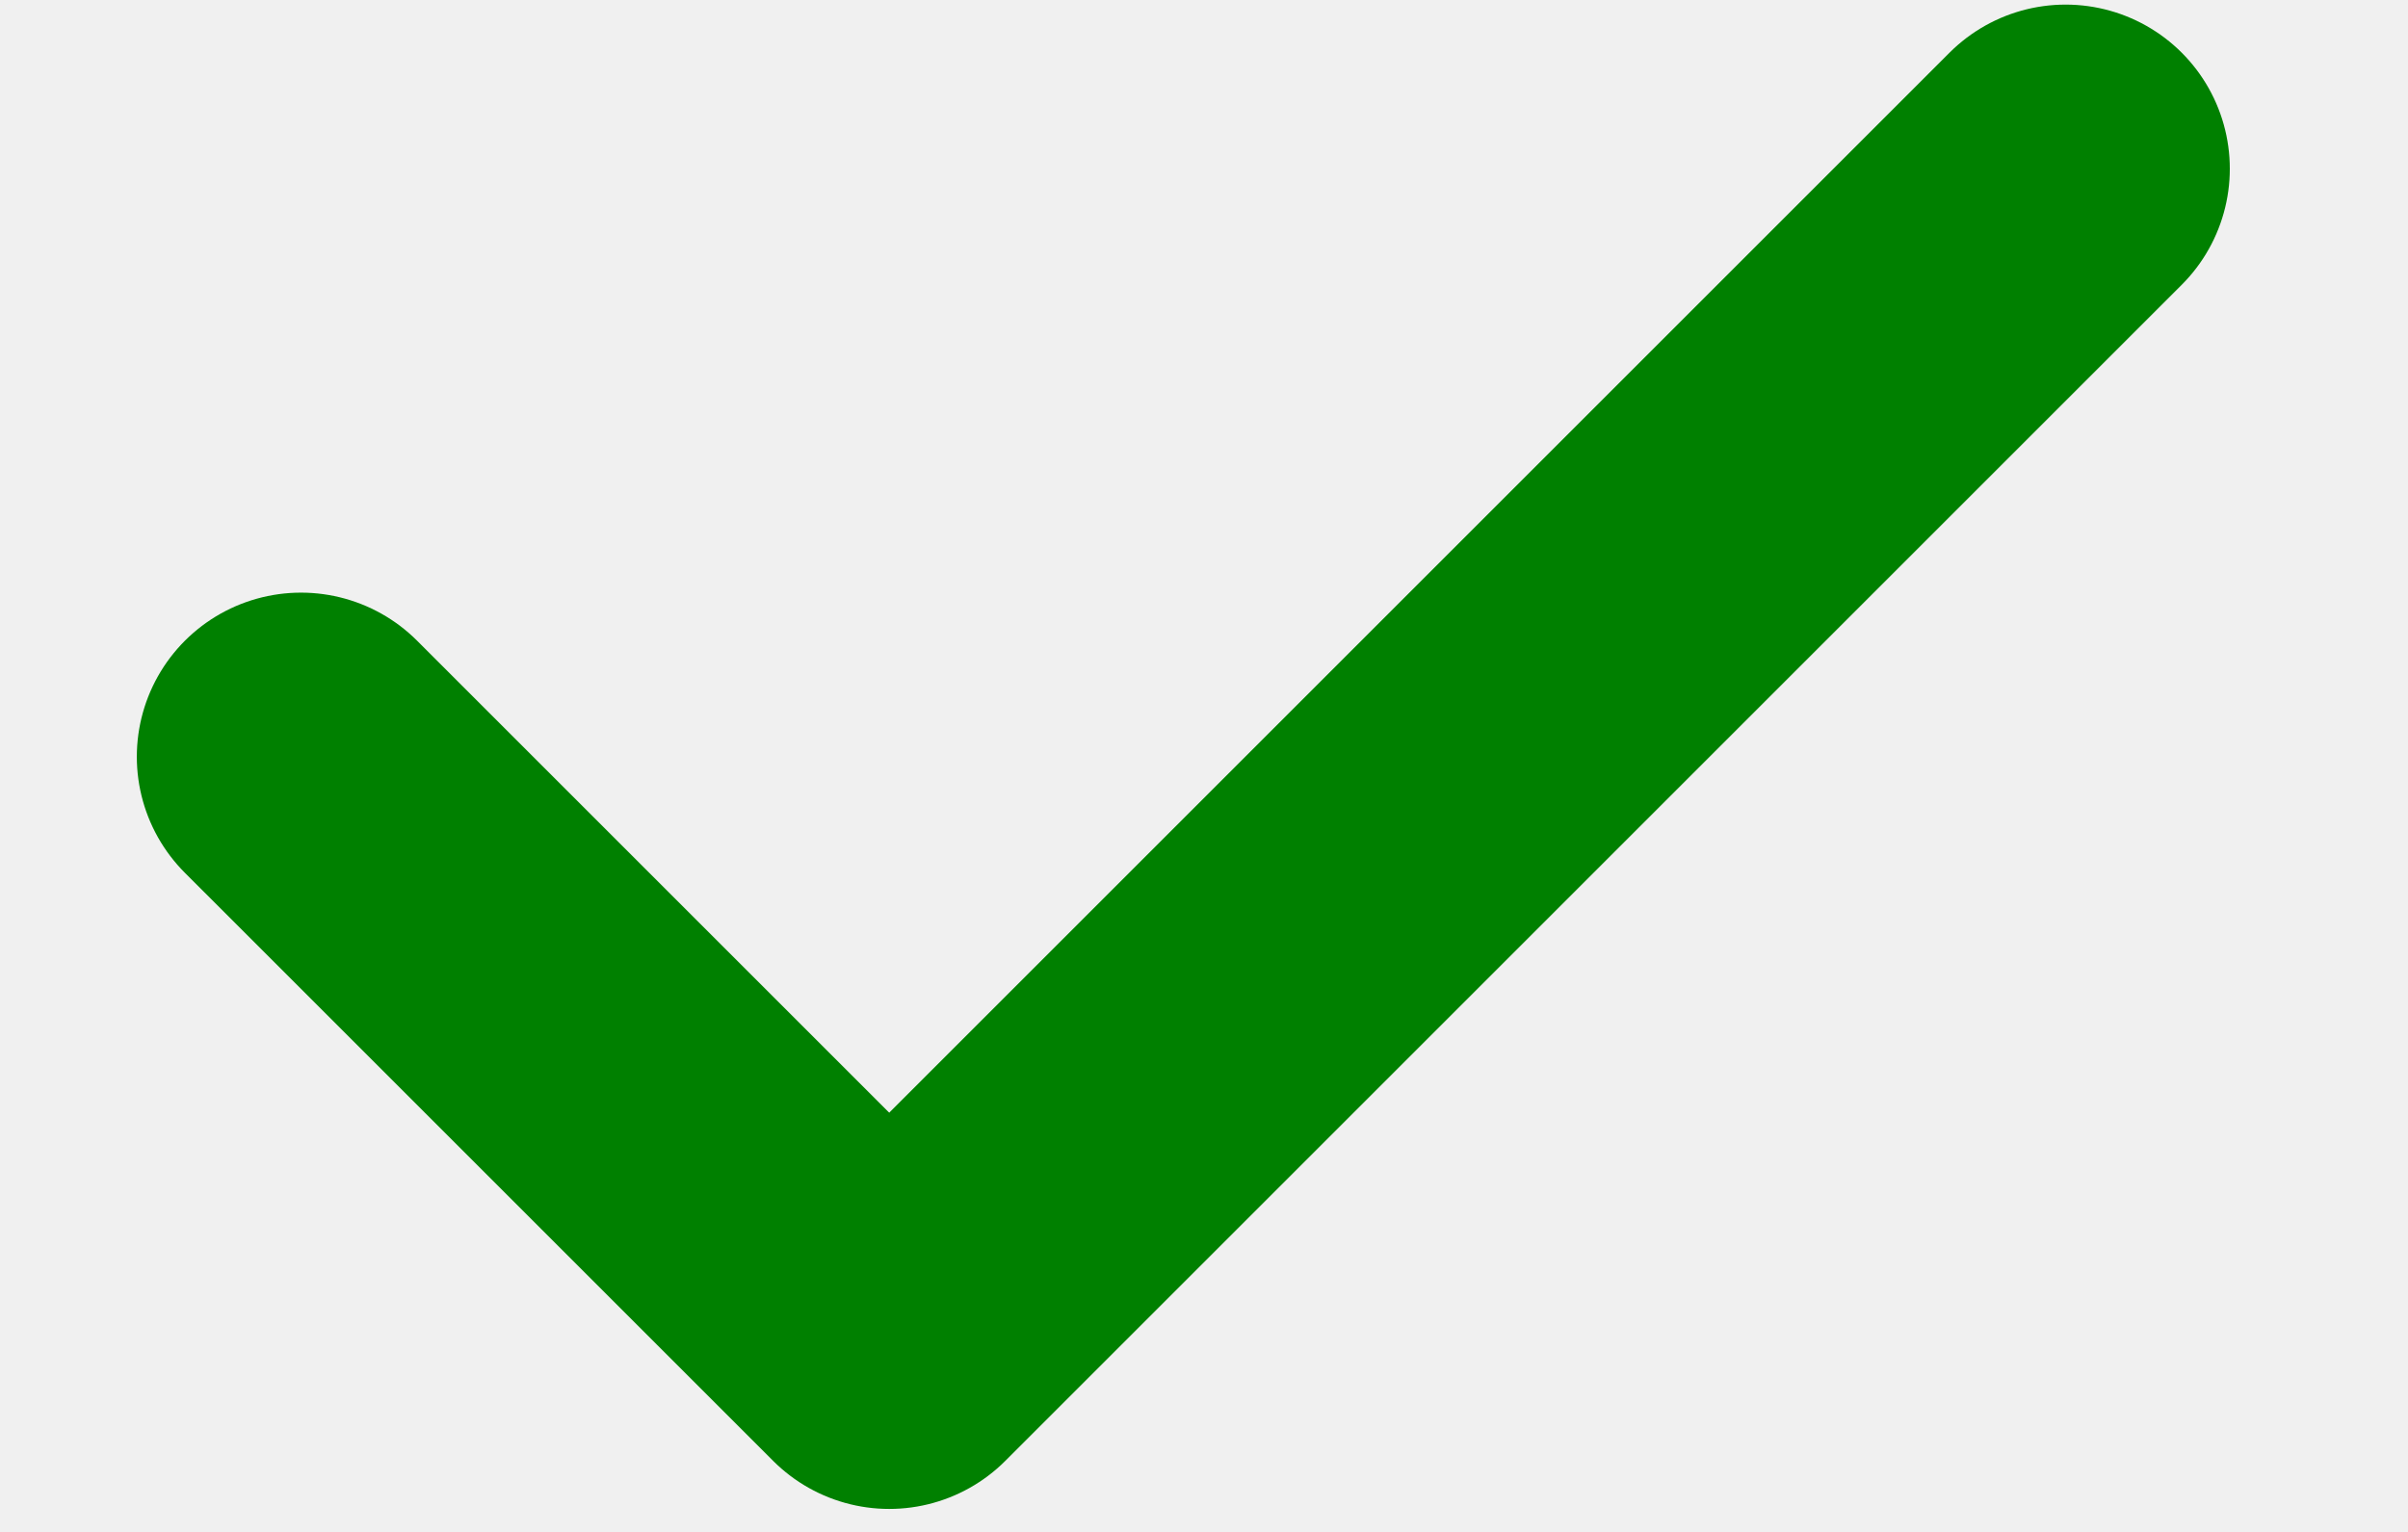
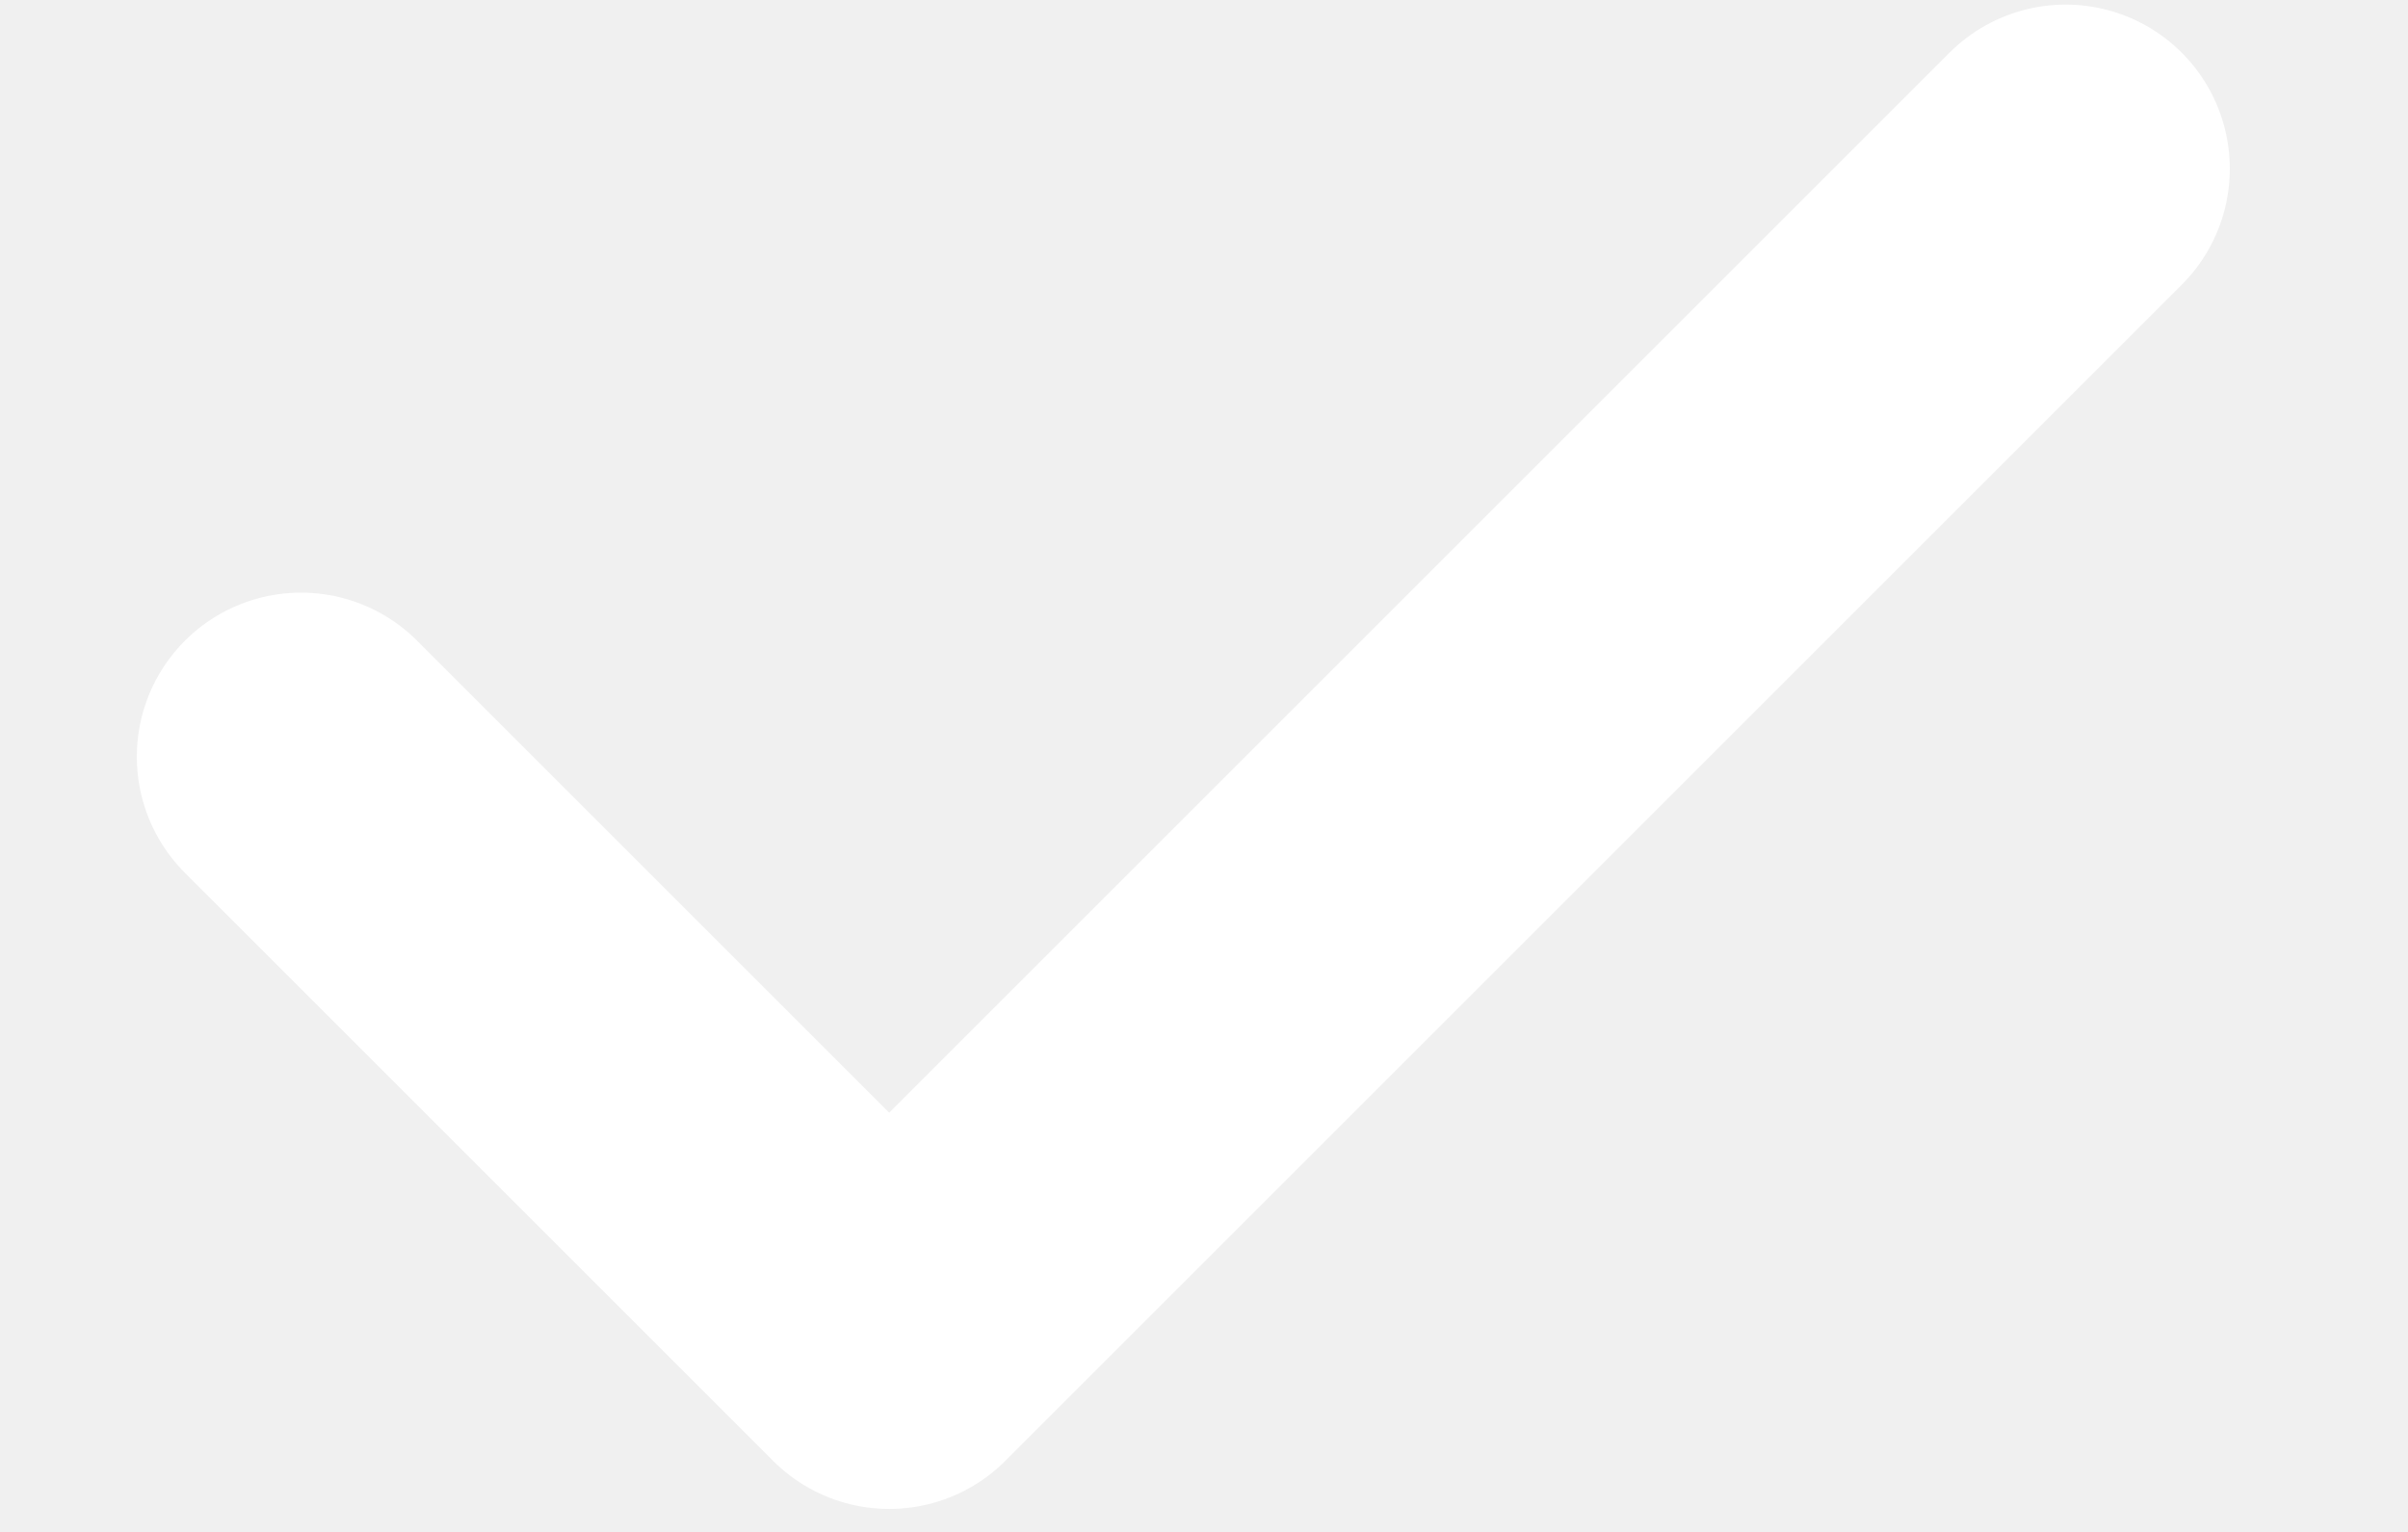
<svg xmlns="http://www.w3.org/2000/svg" width="11" height="7" viewBox="0 0 11 7" fill="none">
-   <path d="M1.375 3.458L4.062 6.145L9.436 0.771" stroke="green" stroke-width="1.5" stroke-linecap="round" stroke-linejoin="round" />
+   <path d="M1.375 3.458L4.062 6.145L9.436 0.771" stroke="white" stroke-width="1.5" stroke-linecap="round" stroke-linejoin="round" />
</svg>
